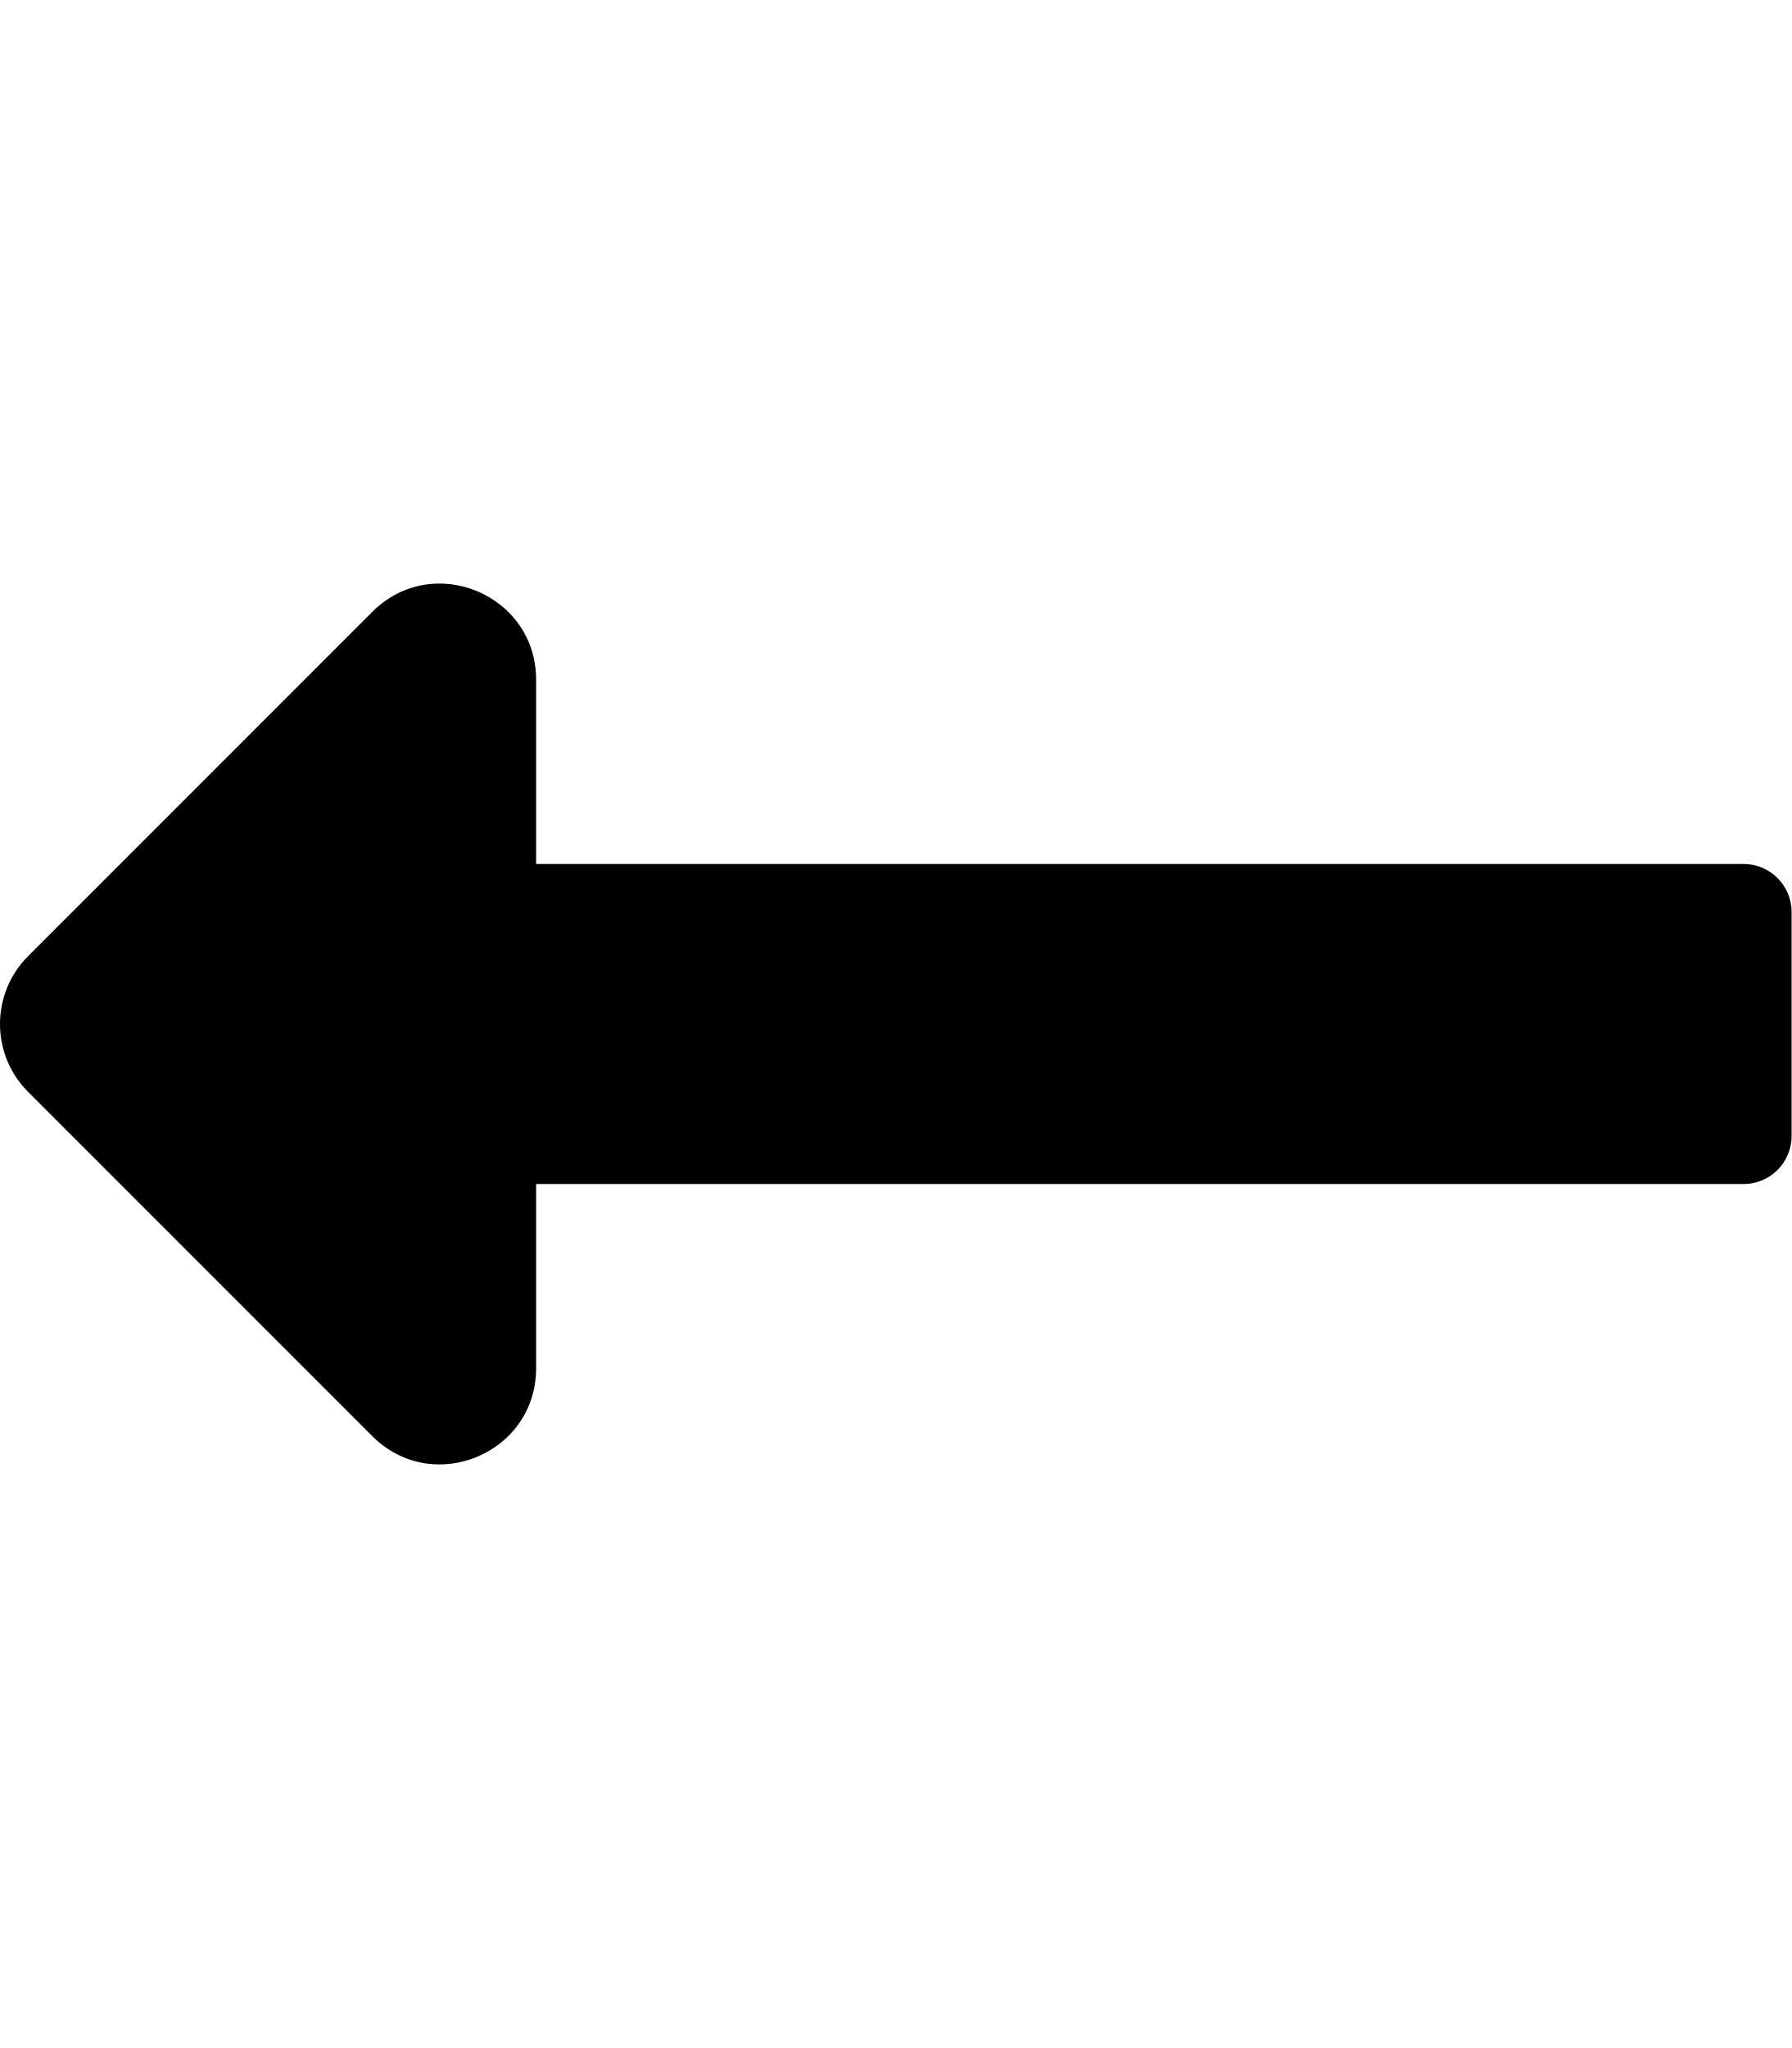
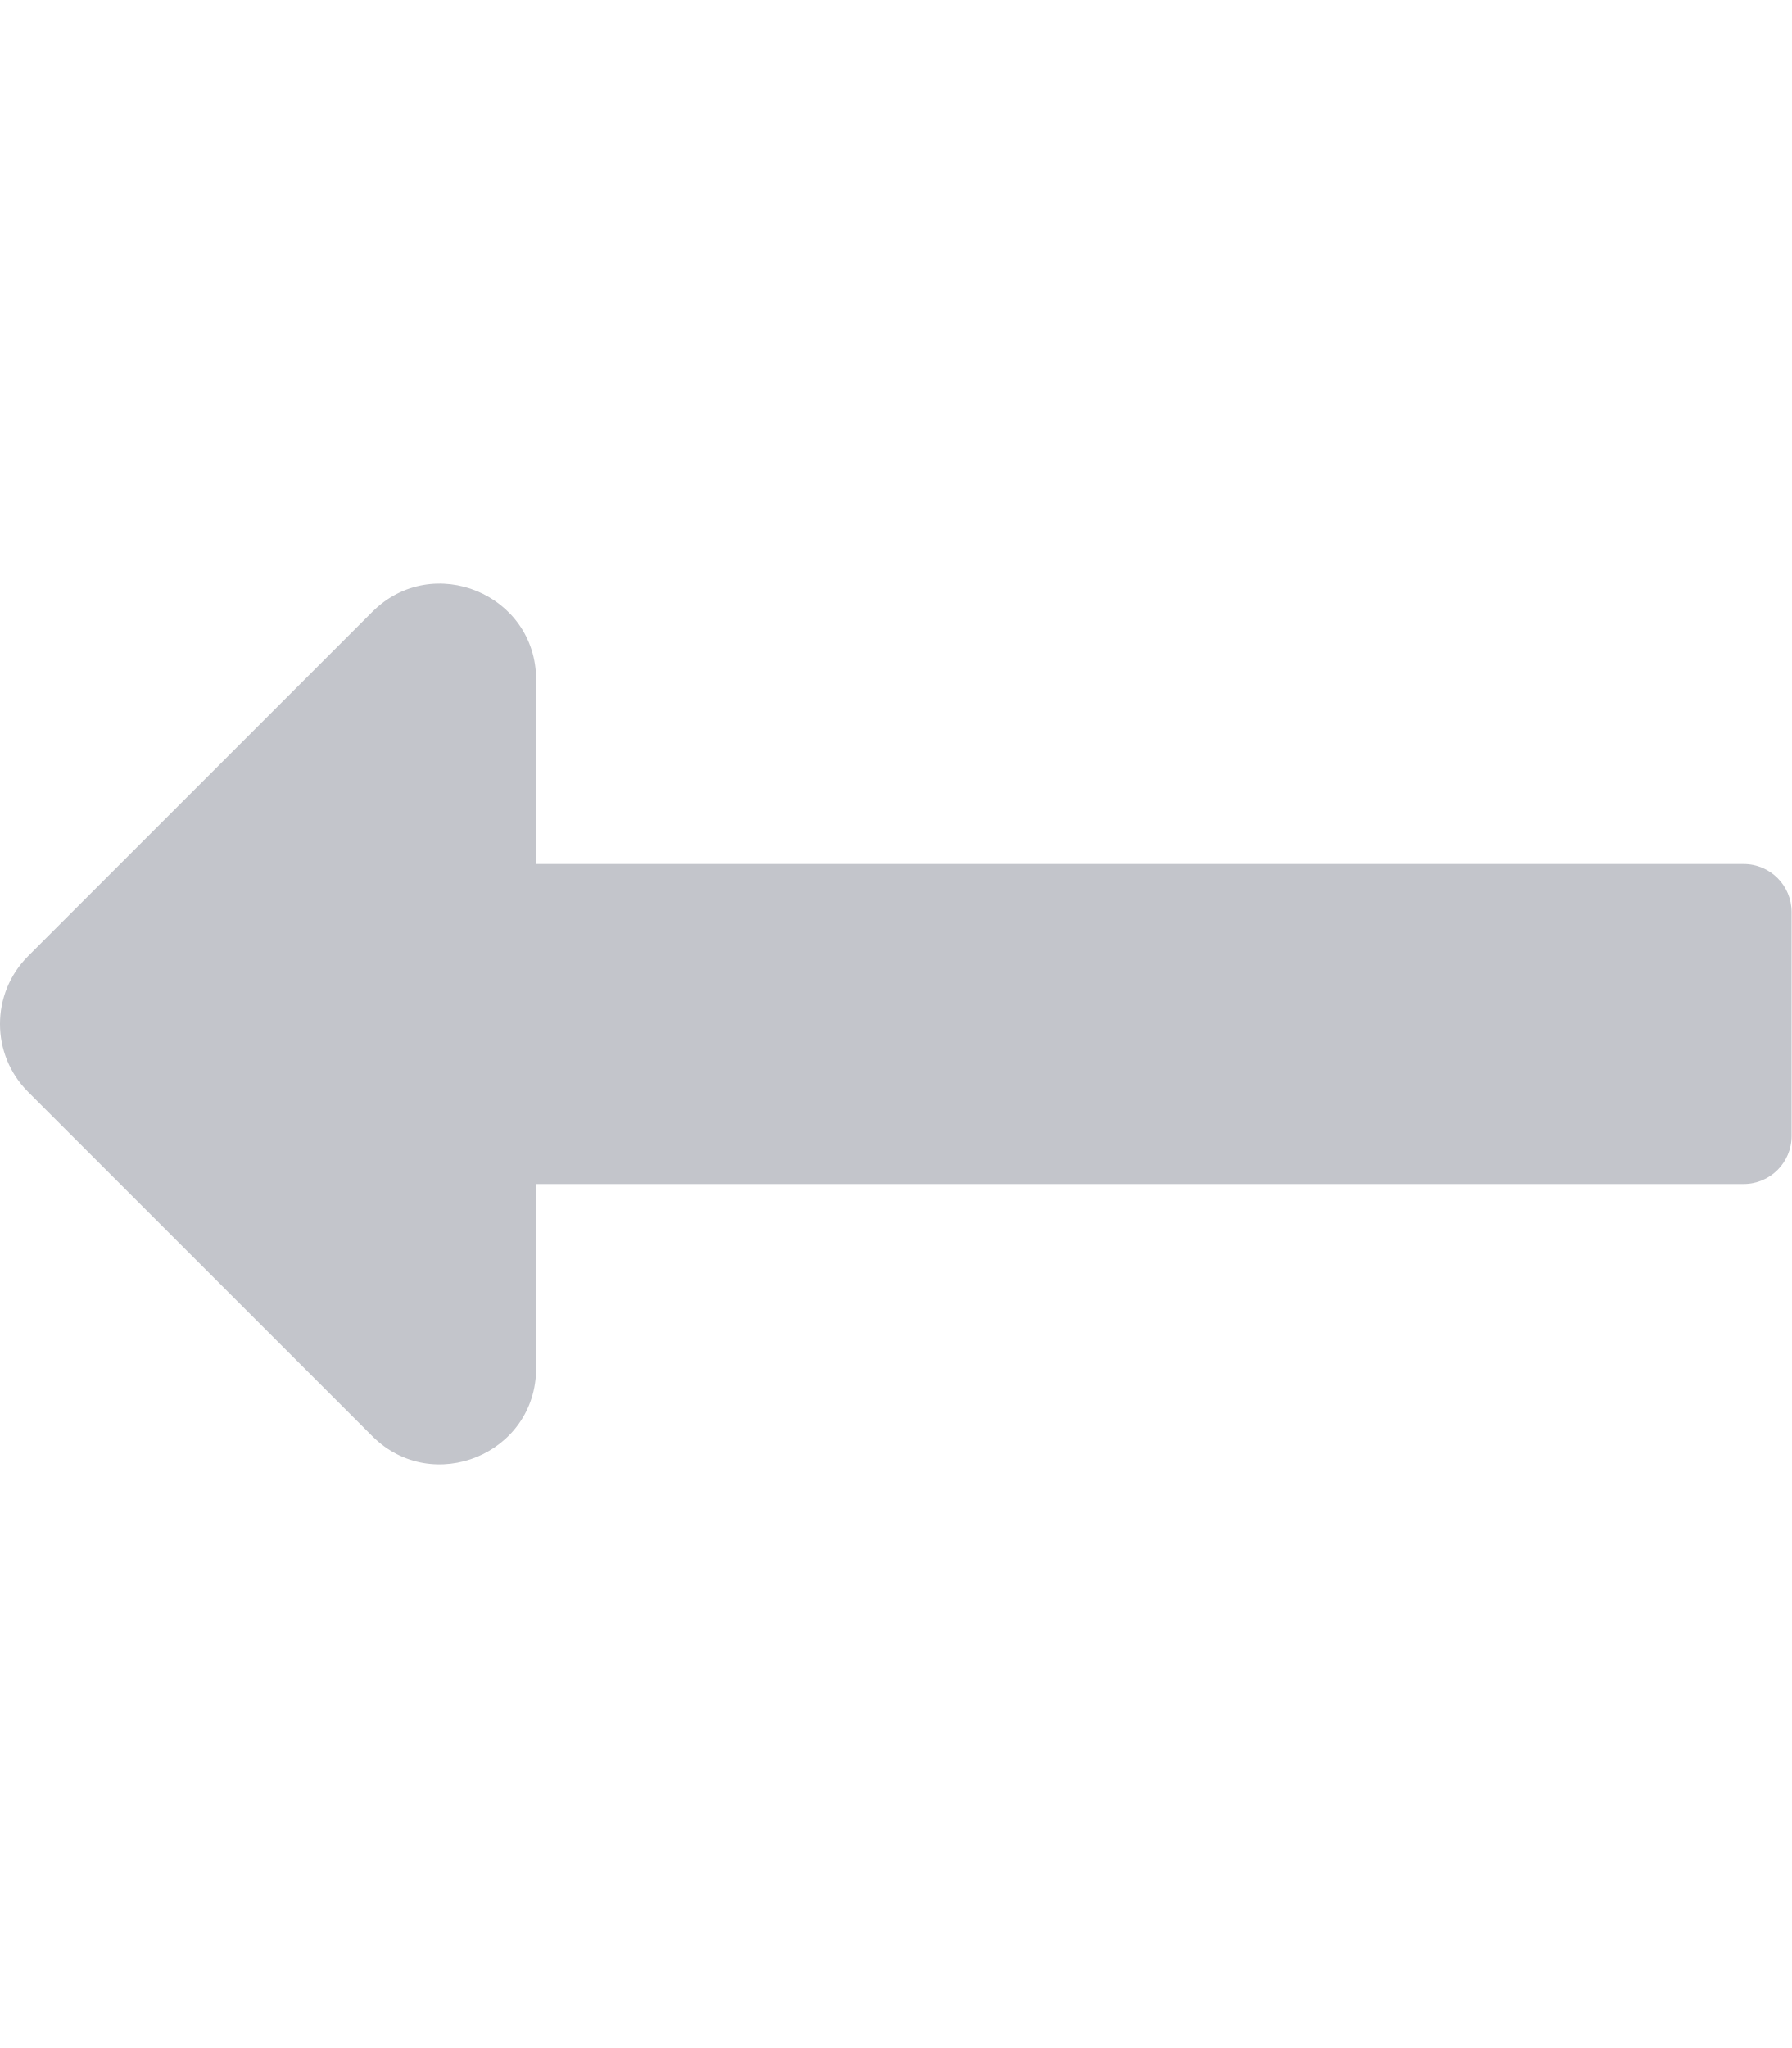
<svg xmlns="http://www.w3.org/2000/svg" aria-hidden="true" focusable="false" data-prefix="fas" data-icon="long-arrow-alt-left" class="svg-inline--fa fa-long-arrow-alt-left fa-w-14" role="img" viewBox="0 0 448 512">
-   <path fill="currentColor" d="M134.059 296H436c6.627 0 12-5.373 12-12v-56c0-6.627-5.373-12-12-12H134.059v-46.059c0-21.382-25.851-32.09-40.971-16.971L7.029 239.029c-9.373 9.373-9.373 24.569 0 33.941l86.059 86.059c15.119 15.119 40.971 4.411 40.971-16.971V296z" />
+   <path fill="#C3C5CB" d="M134.059 296H436c6.627 0 12-5.373 12-12v-56c0-6.627-5.373-12-12-12H134.059v-46.059c0-21.382-25.851-32.09-40.971-16.971L7.029 239.029c-9.373 9.373-9.373 24.569 0 33.941l86.059 86.059c15.119 15.119 40.971 4.411 40.971-16.971V296z" />
</svg>
